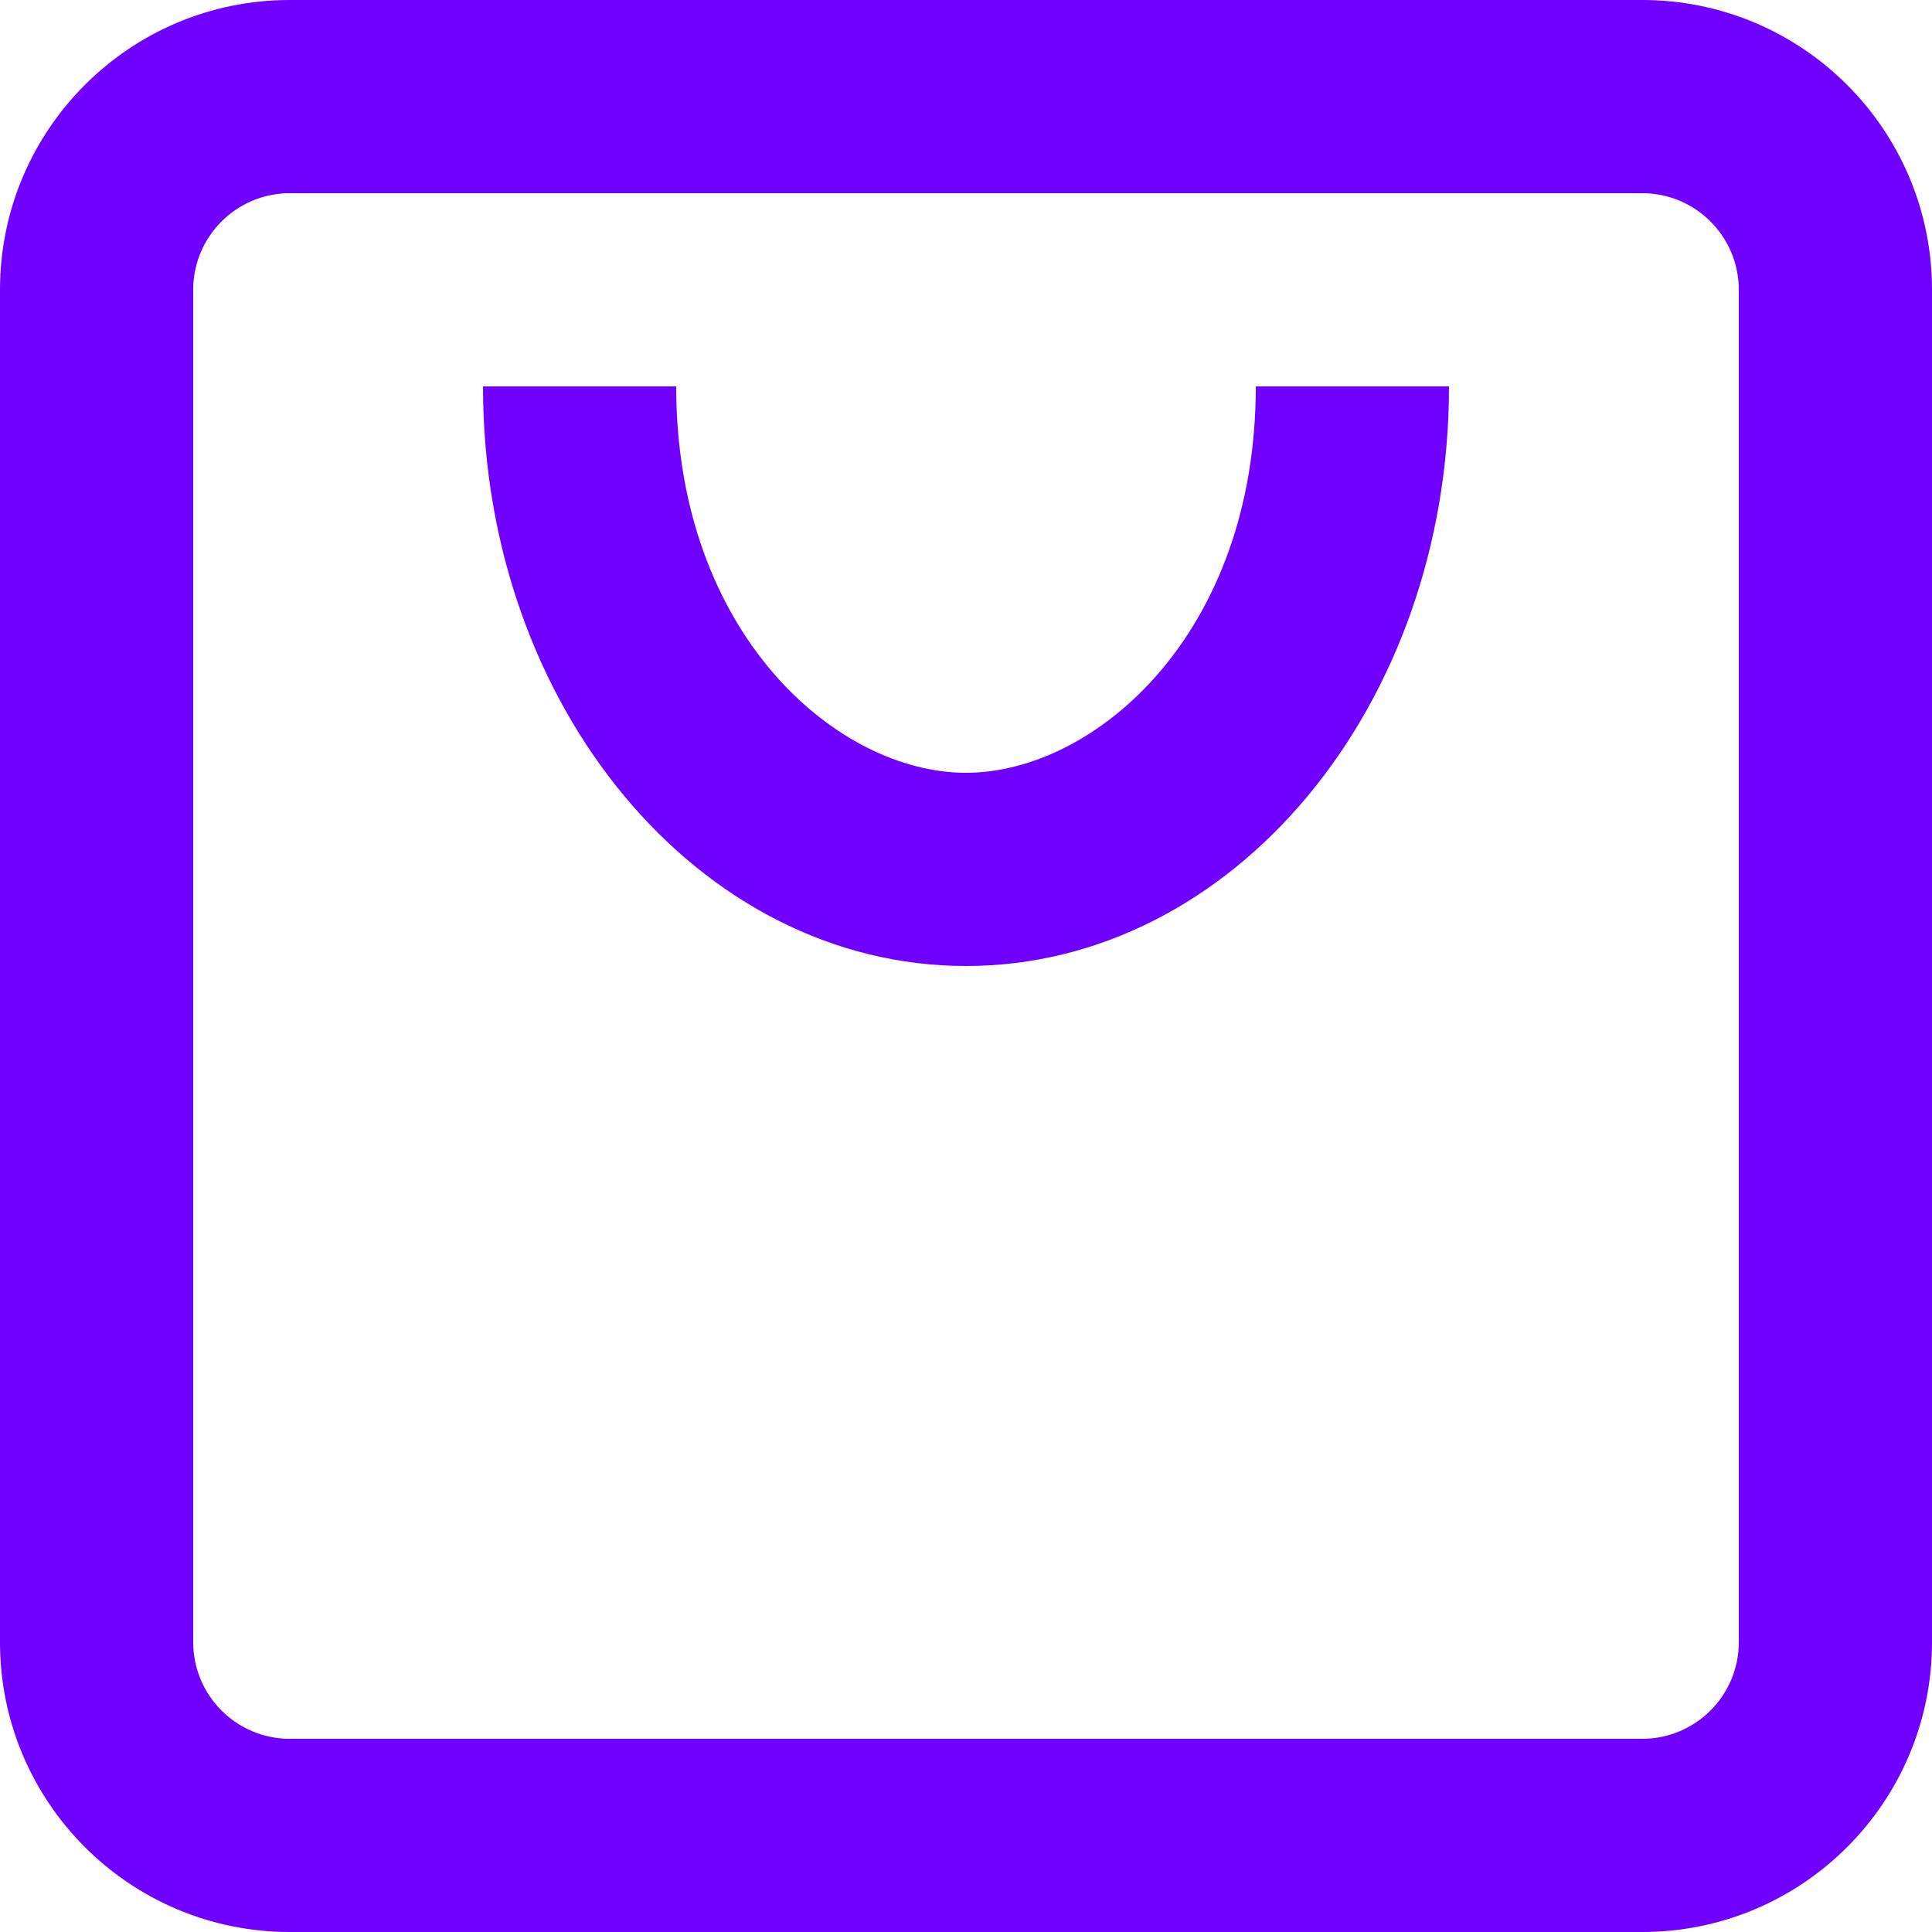
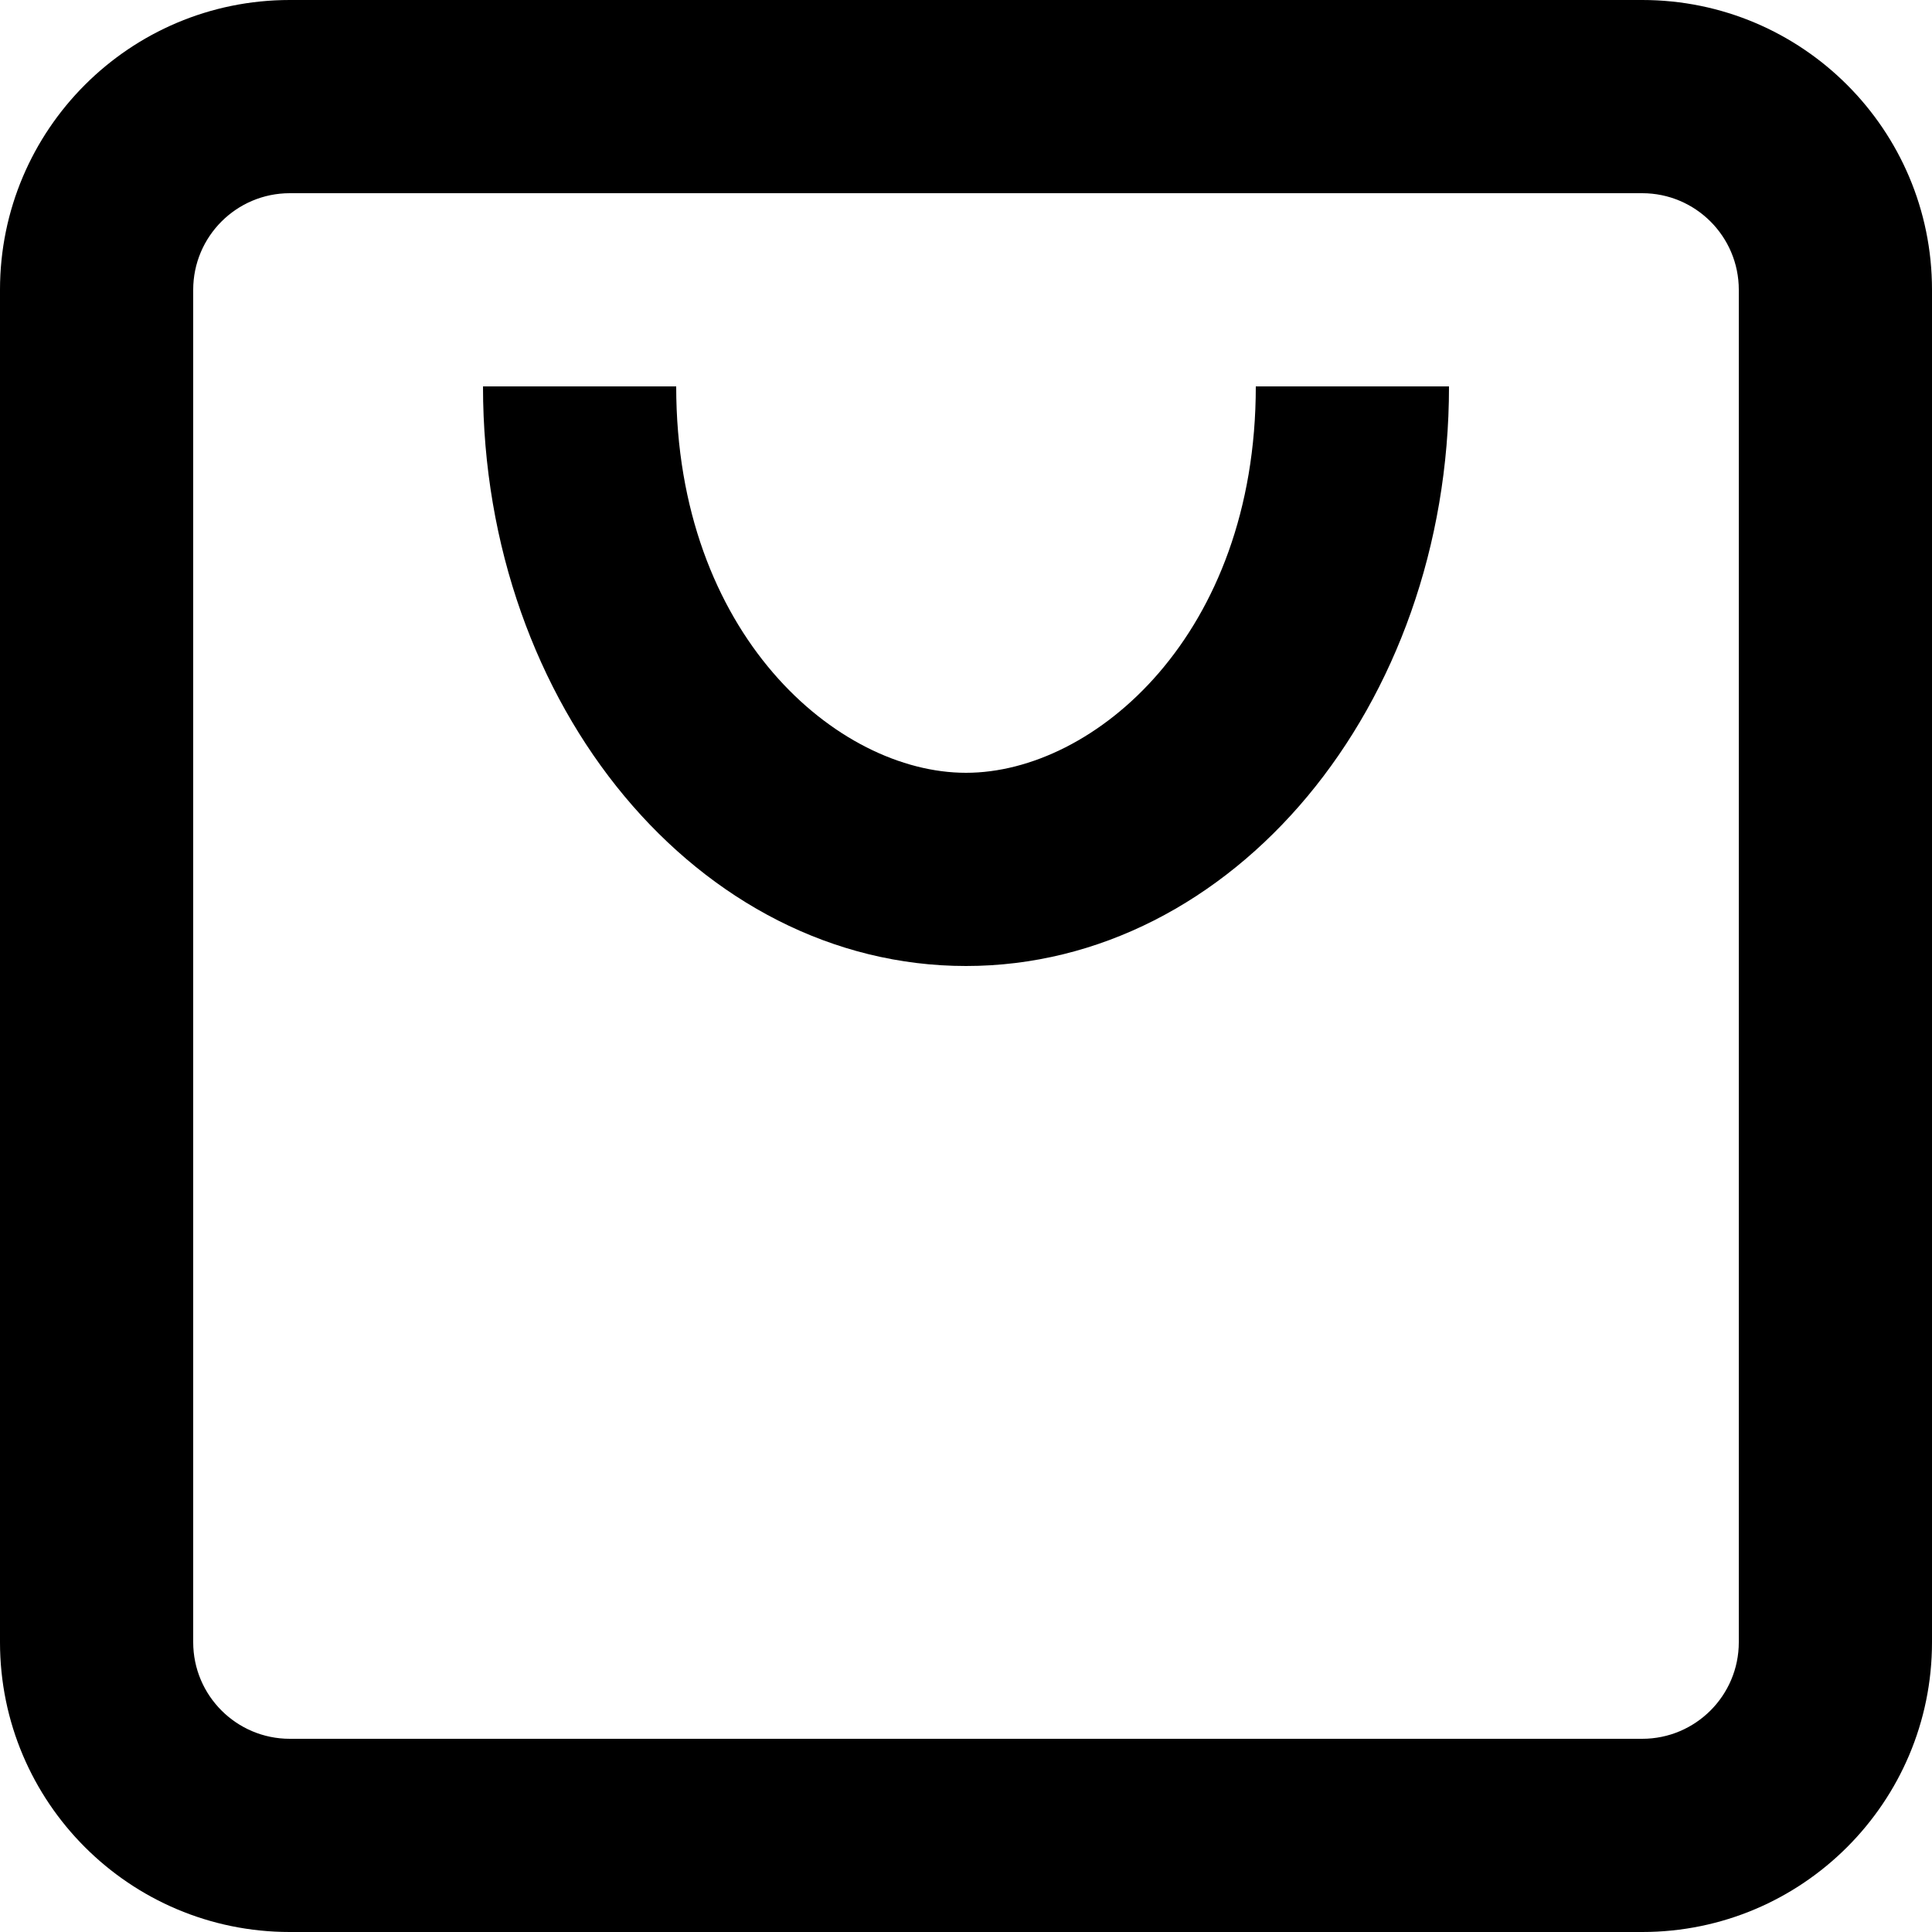
<svg xmlns="http://www.w3.org/2000/svg" width="25" height="25" viewBox="0 0 25 25" fill="none">
-   <path fill-rule="evenodd" clip-rule="evenodd" d="M3.75 2.5H21.25C21.94 2.5 22.5 3.06 22.5 3.75V21.25C22.5 21.94 21.94 22.5 21.25 22.5H3.75C3.06 22.5 2.5 21.94 2.5 21.25V3.75C2.5 3.06 3.06 2.5 3.75 2.5ZM0 3.75C0 1.679 1.679 0 3.75 0H21.25C23.321 0 25 1.679 25 3.75V21.25C25 23.321 23.321 25 21.25 25H3.75C1.679 25 0 23.321 0 21.25V3.75ZM12.5 12.5C9.048 12.5 6.25 9.142 6.25 5H8.75C8.75 8.208 10.836 10 12.5 10C14.164 10 16.25 8.208 16.25 5H18.75C18.75 9.142 15.952 12.5 12.5 12.5Z" fill="#7000FF" />
+   <path fill-rule="evenodd" clip-rule="evenodd" d="M3.75 2.5H21.25C21.94 2.5 22.5 3.06 22.5 3.75V21.25C22.5 21.94 21.94 22.5 21.25 22.5H3.75C3.06 22.5 2.5 21.94 2.5 21.25V3.75C2.5 3.06 3.06 2.5 3.75 2.5ZM0 3.75C0 1.679 1.679 0 3.75 0H21.25C23.321 0 25 1.679 25 3.75V21.25C25 23.321 23.321 25 21.25 25H3.75C1.679 25 0 23.321 0 21.25V3.75ZM12.5 12.5C9.048 12.5 6.25 9.142 6.25 5H8.75C8.75 8.208 10.836 10 12.5 10C14.164 10 16.25 8.208 16.25 5H18.75C18.75 9.142 15.952 12.5 12.5 12.5Z" fill="currentColor" />
</svg>
